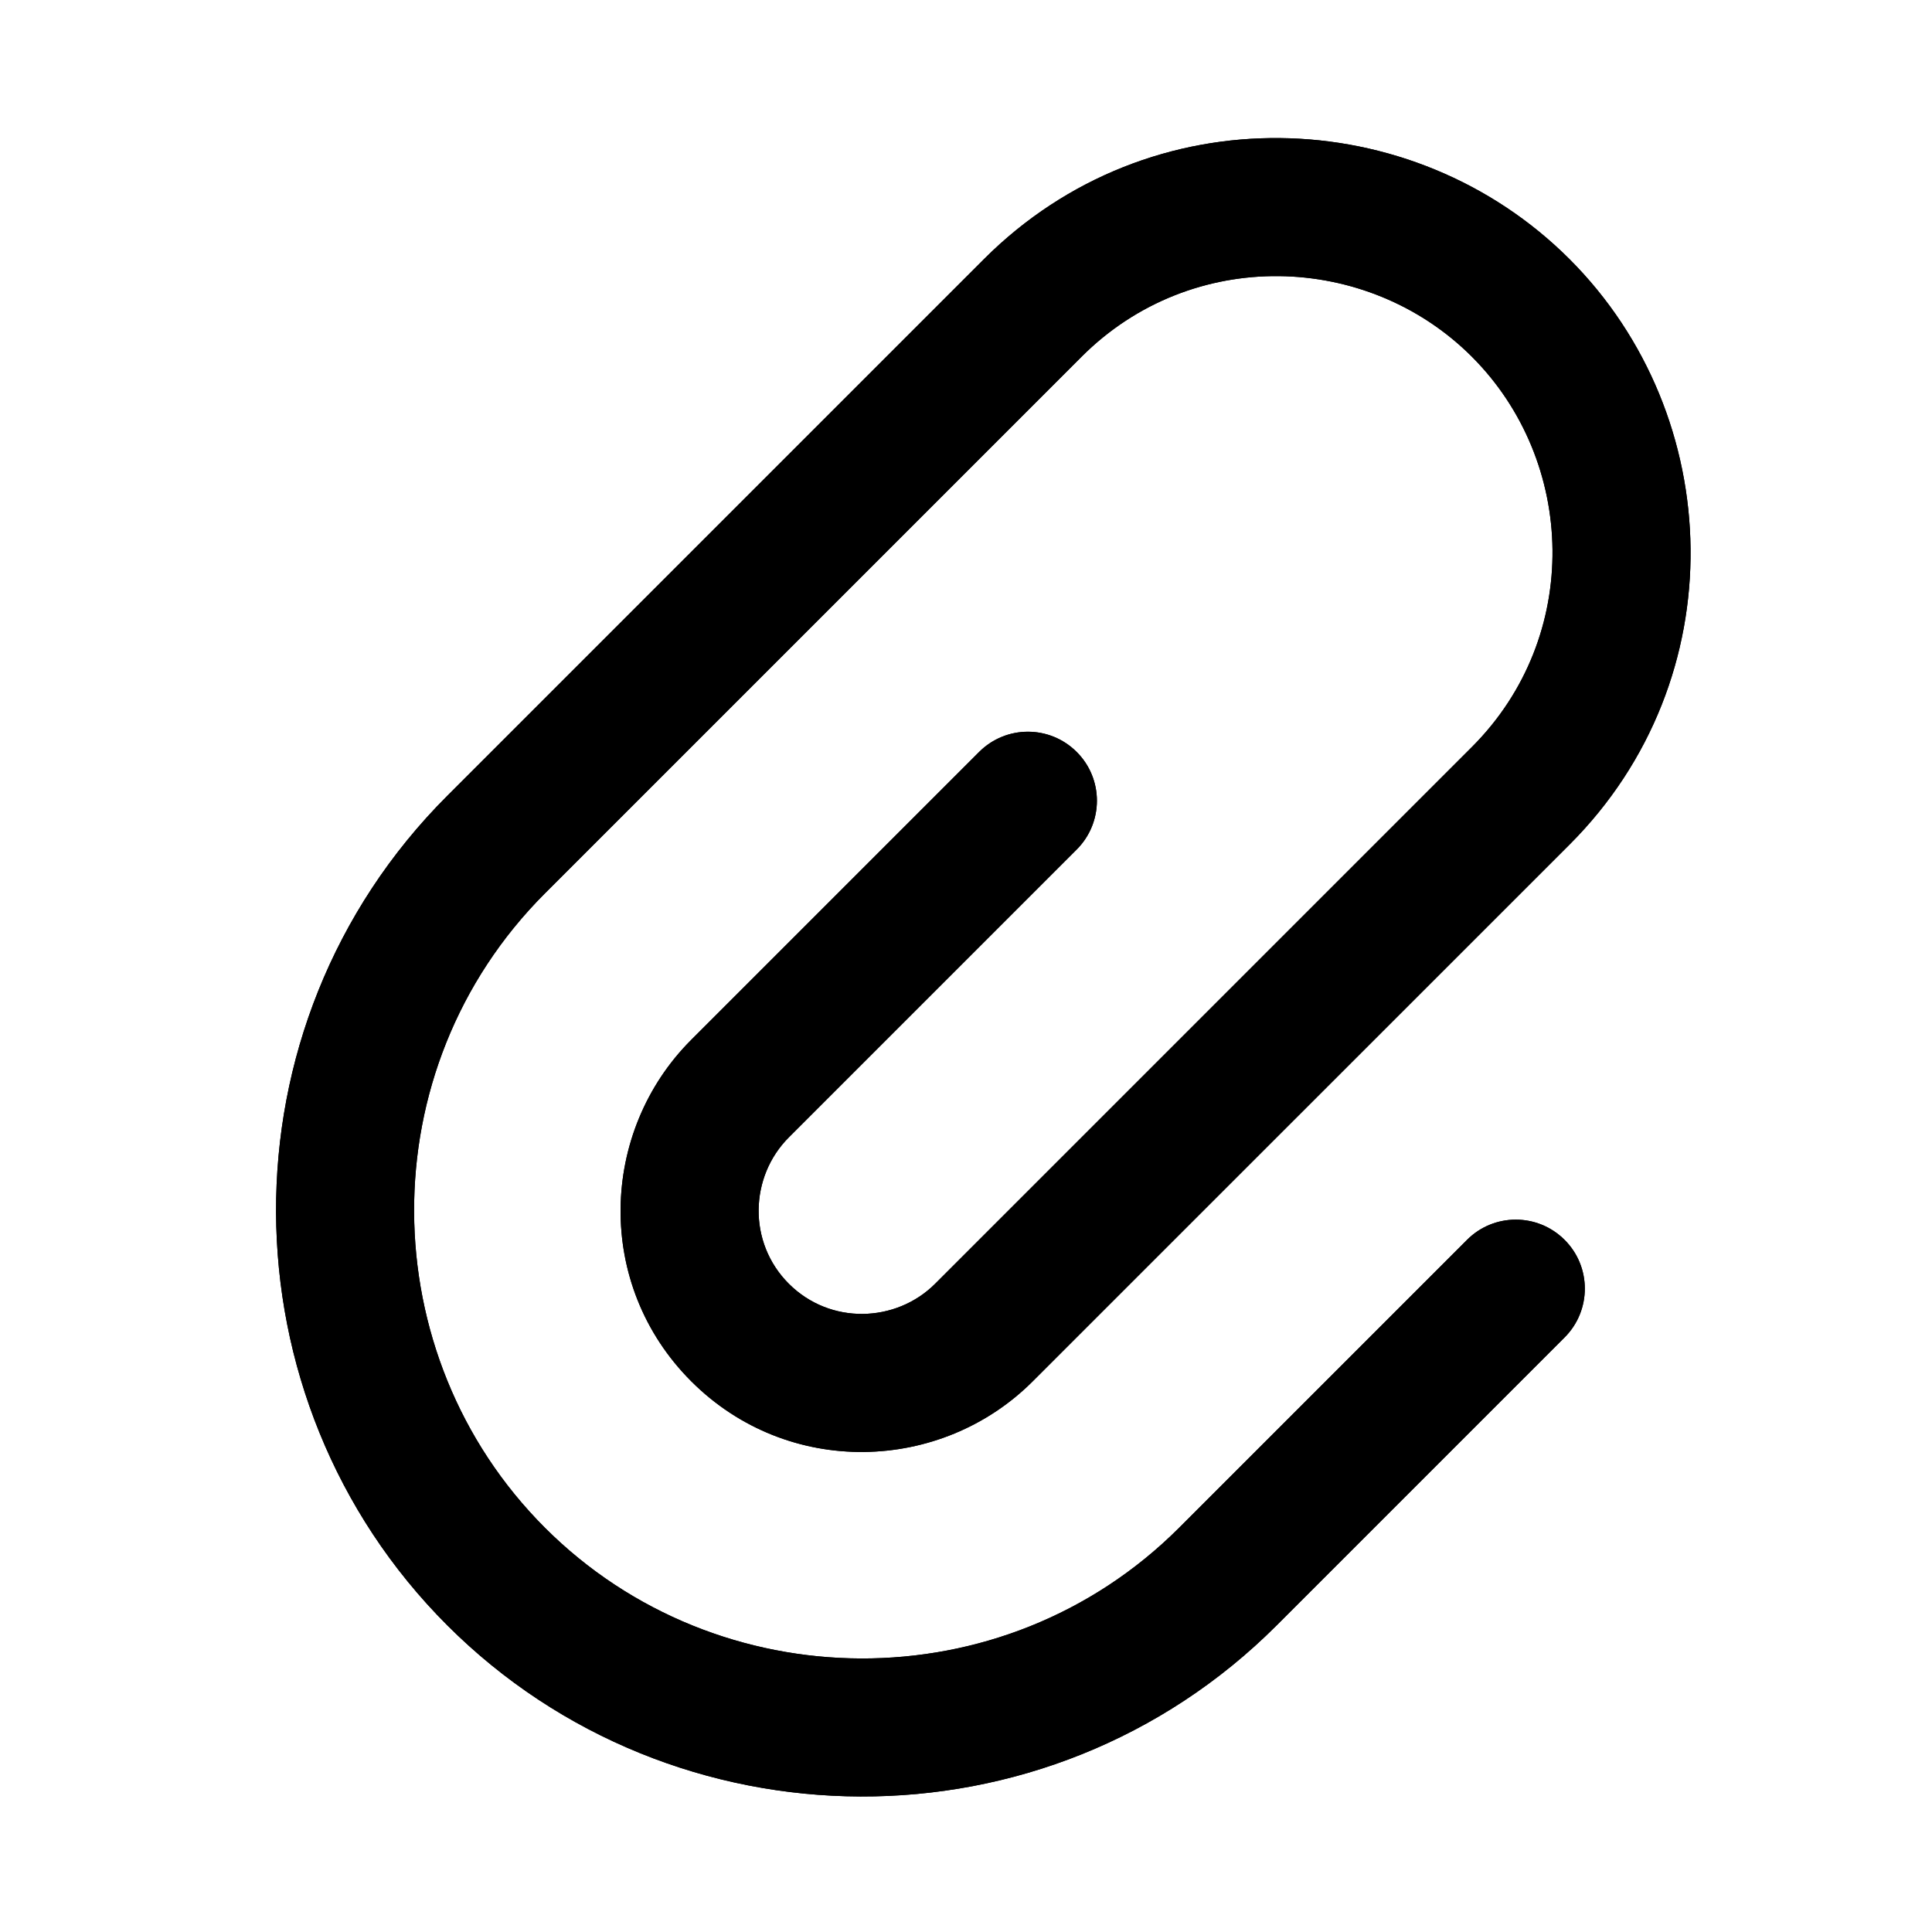
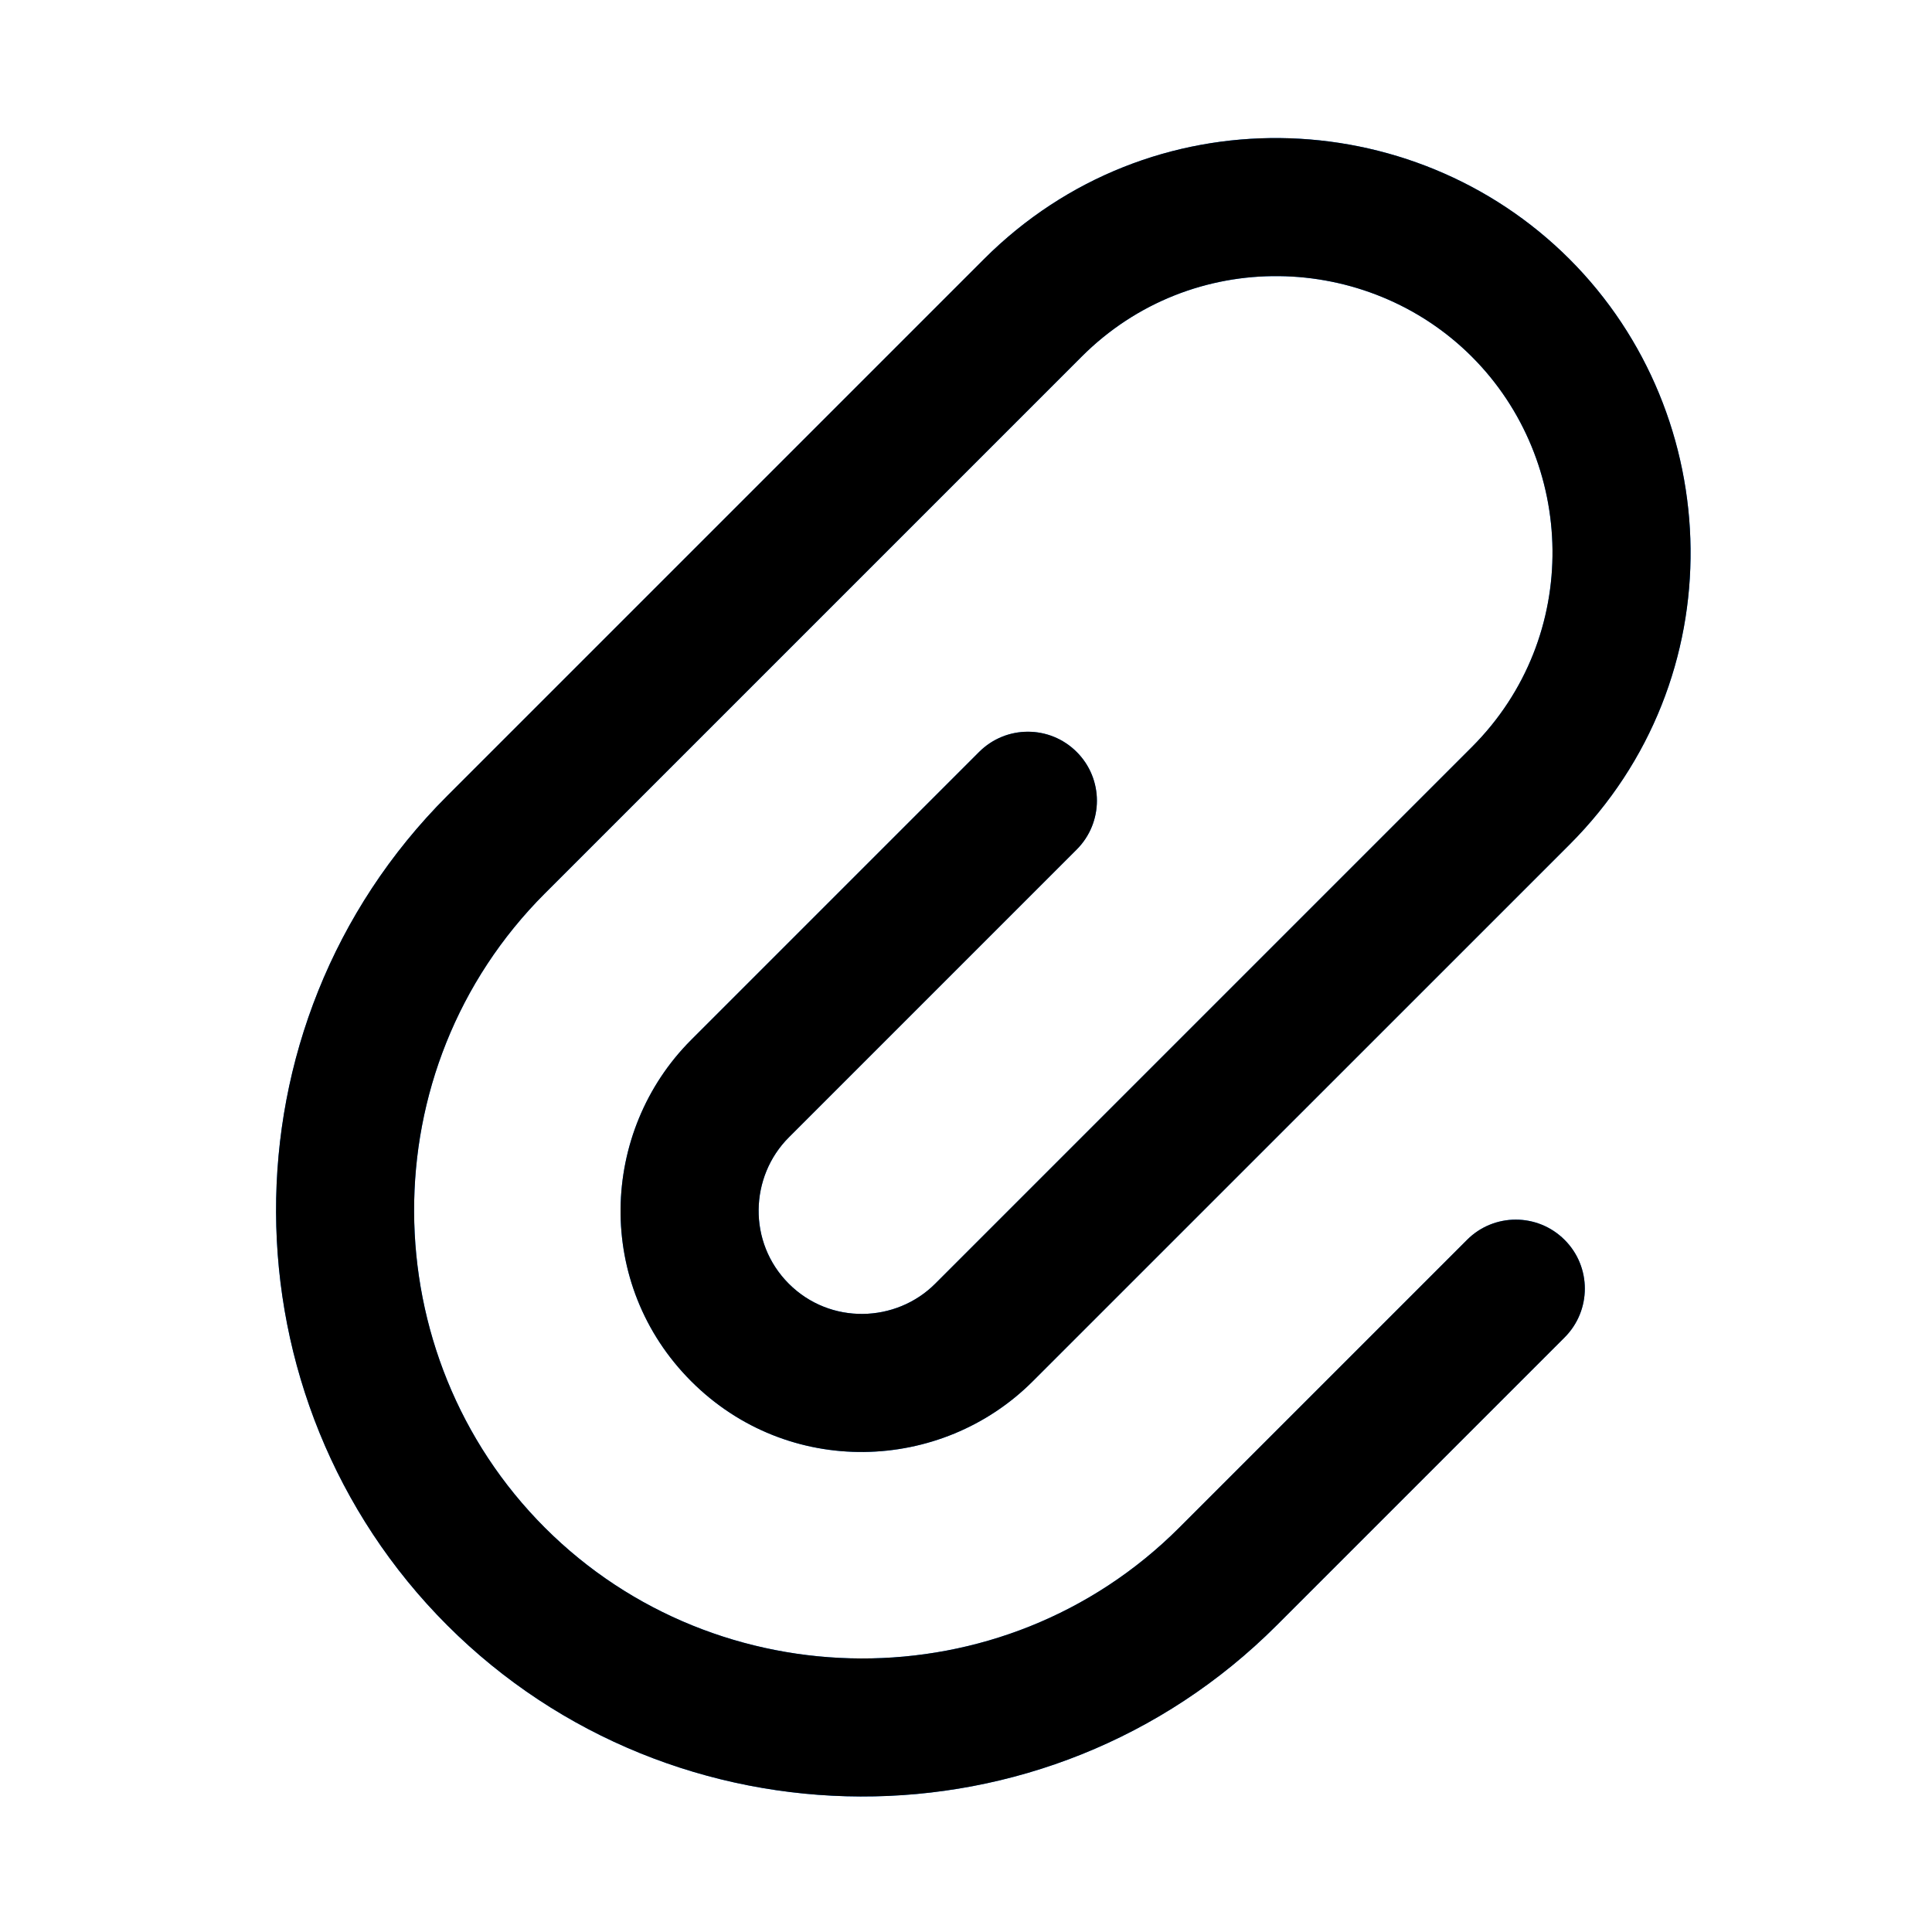
<svg xmlns="http://www.w3.org/2000/svg" width="24" height="24" viewBox="0 0 24 24" fill="none">
-   <path d="M12.163 9.341C12.498 9.006 13.04 9.006 13.375 9.341C13.71 9.675 13.71 10.218 13.375 10.553L9.799 14.129C9.313 14.615 9.285 15.433 9.799 15.947C10.313 16.461 11.131 16.433 11.617 15.947L18.284 9.28C19.657 7.907 19.582 5.729 18.284 4.431C16.987 3.134 14.808 3.059 13.436 4.431L6.769 11.098C4.582 13.285 4.623 16.832 6.769 18.978C8.914 21.123 12.461 21.164 14.648 18.978L18.224 15.402C18.558 15.067 19.101 15.067 19.436 15.402C19.771 15.736 19.771 16.279 19.436 16.614L15.86 20.19C12.998 23.052 8.365 22.999 5.556 20.19C2.747 17.381 2.694 12.748 5.556 9.886L12.223 3.219C14.285 1.158 17.547 1.27 19.497 3.219C21.446 5.168 21.558 8.431 19.497 10.492L12.829 17.159C11.692 18.297 9.79 18.362 8.587 17.159C7.384 15.956 7.449 14.054 8.587 12.917L12.163 9.341Z" fill="#000000" />
-   <path d="M12.163 9.341C12.498 9.006 13.04 9.006 13.375 9.341C13.71 9.675 13.71 10.218 13.375 10.553L9.799 14.129C9.313 14.615 9.285 15.433 9.799 15.947C10.313 16.461 11.131 16.433 11.617 15.947L18.284 9.28C19.657 7.907 19.582 5.729 18.284 4.431C16.987 3.134 14.808 3.059 13.436 4.431L6.769 11.098C4.582 13.285 4.623 16.832 6.769 18.978C8.914 21.123 12.461 21.164 14.648 18.978L18.224 15.402C18.558 15.067 19.101 15.067 19.436 15.402C19.771 15.736 19.771 16.279 19.436 16.614L15.86 20.19C12.998 23.052 8.365 22.999 5.556 20.19C2.747 17.381 2.694 12.748 5.556 9.886L12.223 3.219C14.285 1.158 17.547 1.27 19.497 3.219C21.446 5.168 21.558 8.431 19.497 10.492L12.829 17.159C11.692 18.297 9.79 18.362 8.587 17.159C7.384 15.956 7.449 14.054 8.587 12.917L12.163 9.341Z" fill="#000000" />
+   <path d="M12.163 9.341C12.498 9.006 13.04 9.006 13.375 9.341C13.71 9.675 13.71 10.218 13.375 10.553L9.799 14.129C9.313 14.615 9.285 15.433 9.799 15.947C10.313 16.461 11.131 16.433 11.617 15.947L18.284 9.28C19.657 7.907 19.582 5.729 18.284 4.431C16.987 3.134 14.808 3.059 13.436 4.431L6.769 11.098C4.582 13.285 4.623 16.832 6.769 18.978C8.914 21.123 12.461 21.164 14.648 18.978L18.224 15.402C18.558 15.067 19.101 15.067 19.436 15.402C19.771 15.736 19.771 16.279 19.436 16.614L15.86 20.19C12.998 23.052 8.365 22.999 5.556 20.19C2.747 17.381 2.694 12.748 5.556 9.886L12.223 3.219C14.285 1.158 17.547 1.27 19.497 3.219C21.446 5.168 21.558 8.431 19.497 10.492L12.829 17.159C11.692 18.297 9.79 18.362 8.587 17.159C7.384 15.956 7.449 14.054 8.587 12.917L12.163 9.341Z" fill="#007AFF" />
+   <path d="M12.163 9.341C12.498 9.006 13.04 9.006 13.375 9.341C13.71 9.675 13.71 10.218 13.375 10.553L9.799 14.129C9.313 14.615 9.285 15.433 9.799 15.947C10.313 16.461 11.131 16.433 11.617 15.947L18.284 9.28C19.657 7.907 19.582 5.729 18.284 4.431C16.987 3.134 14.808 3.059 13.436 4.431L6.769 11.098C4.582 13.285 4.623 16.832 6.769 18.978C8.914 21.123 12.461 21.164 14.648 18.978L18.224 15.402C18.558 15.067 19.101 15.067 19.436 15.402C19.771 15.736 19.771 16.279 19.436 16.614L15.86 20.19C12.998 23.052 8.365 22.999 5.556 20.19C2.747 17.381 2.694 12.748 5.556 9.886L12.223 3.219C14.285 1.158 17.547 1.27 19.497 3.219C21.446 5.168 21.558 8.431 19.497 10.492L12.829 17.159C11.692 18.297 9.79 18.362 8.587 17.159C7.384 15.956 7.449 14.054 8.587 12.917L12.163 9.341Z" fill="black" />
</svg>
